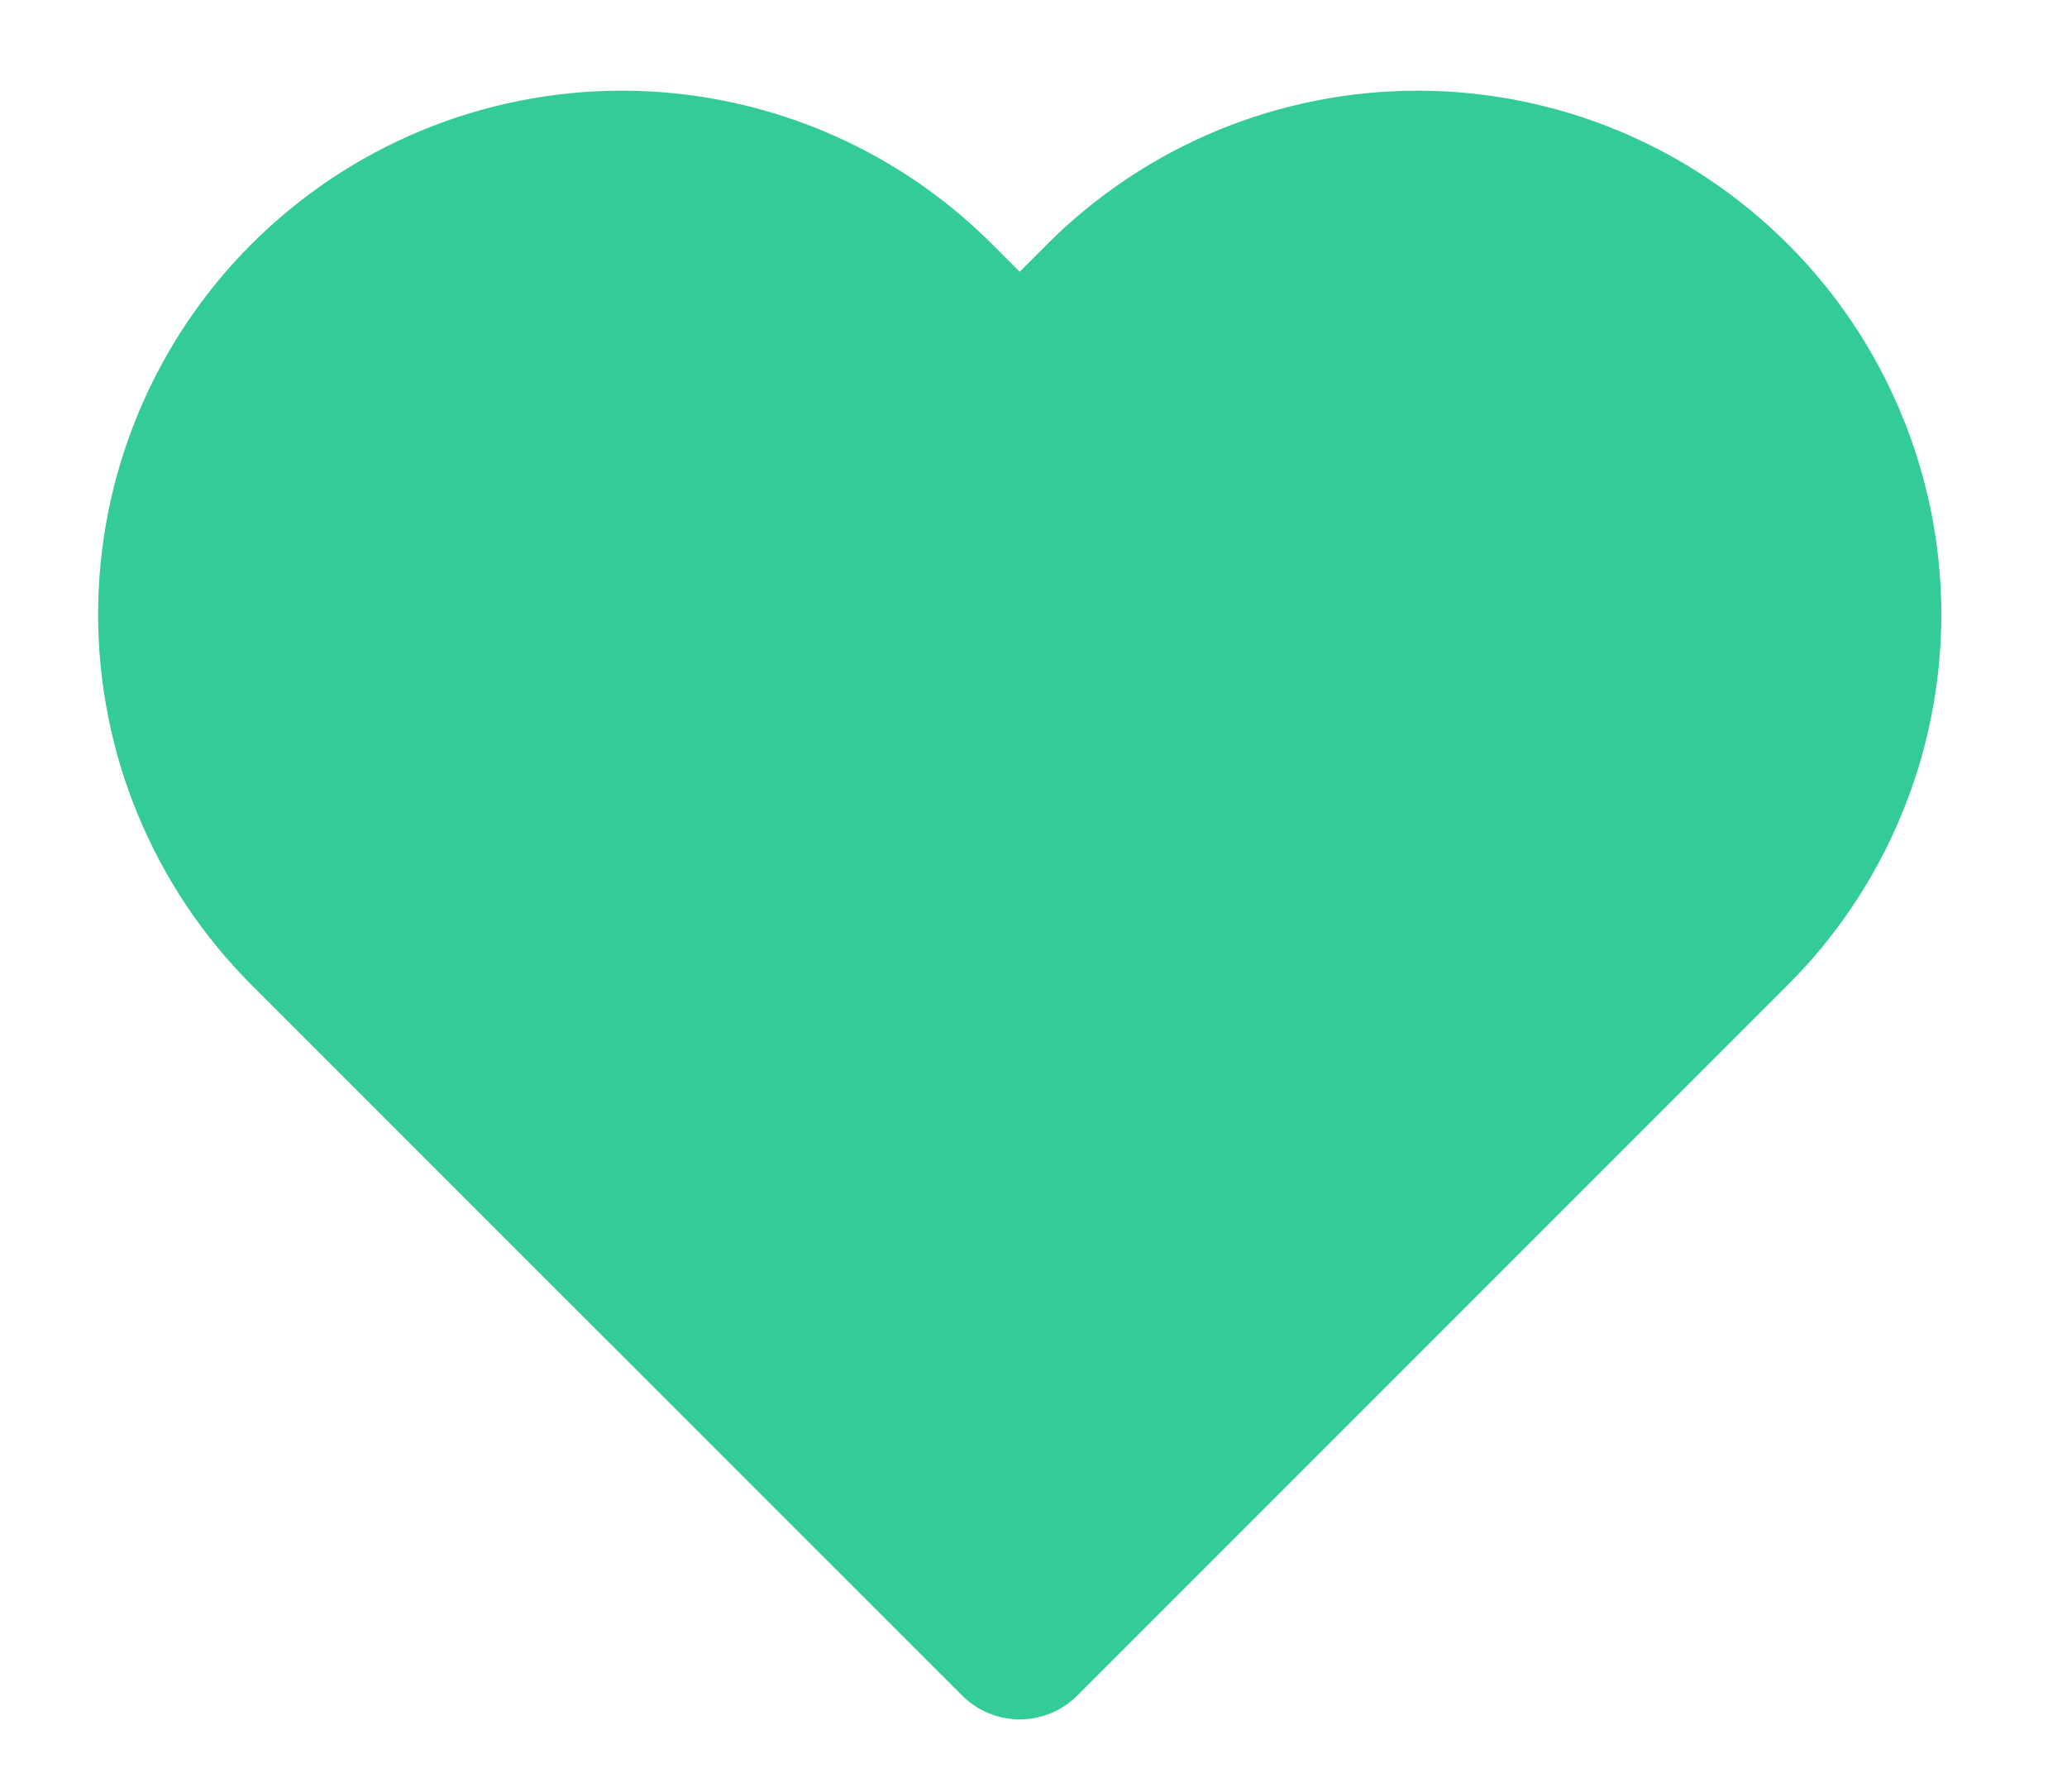
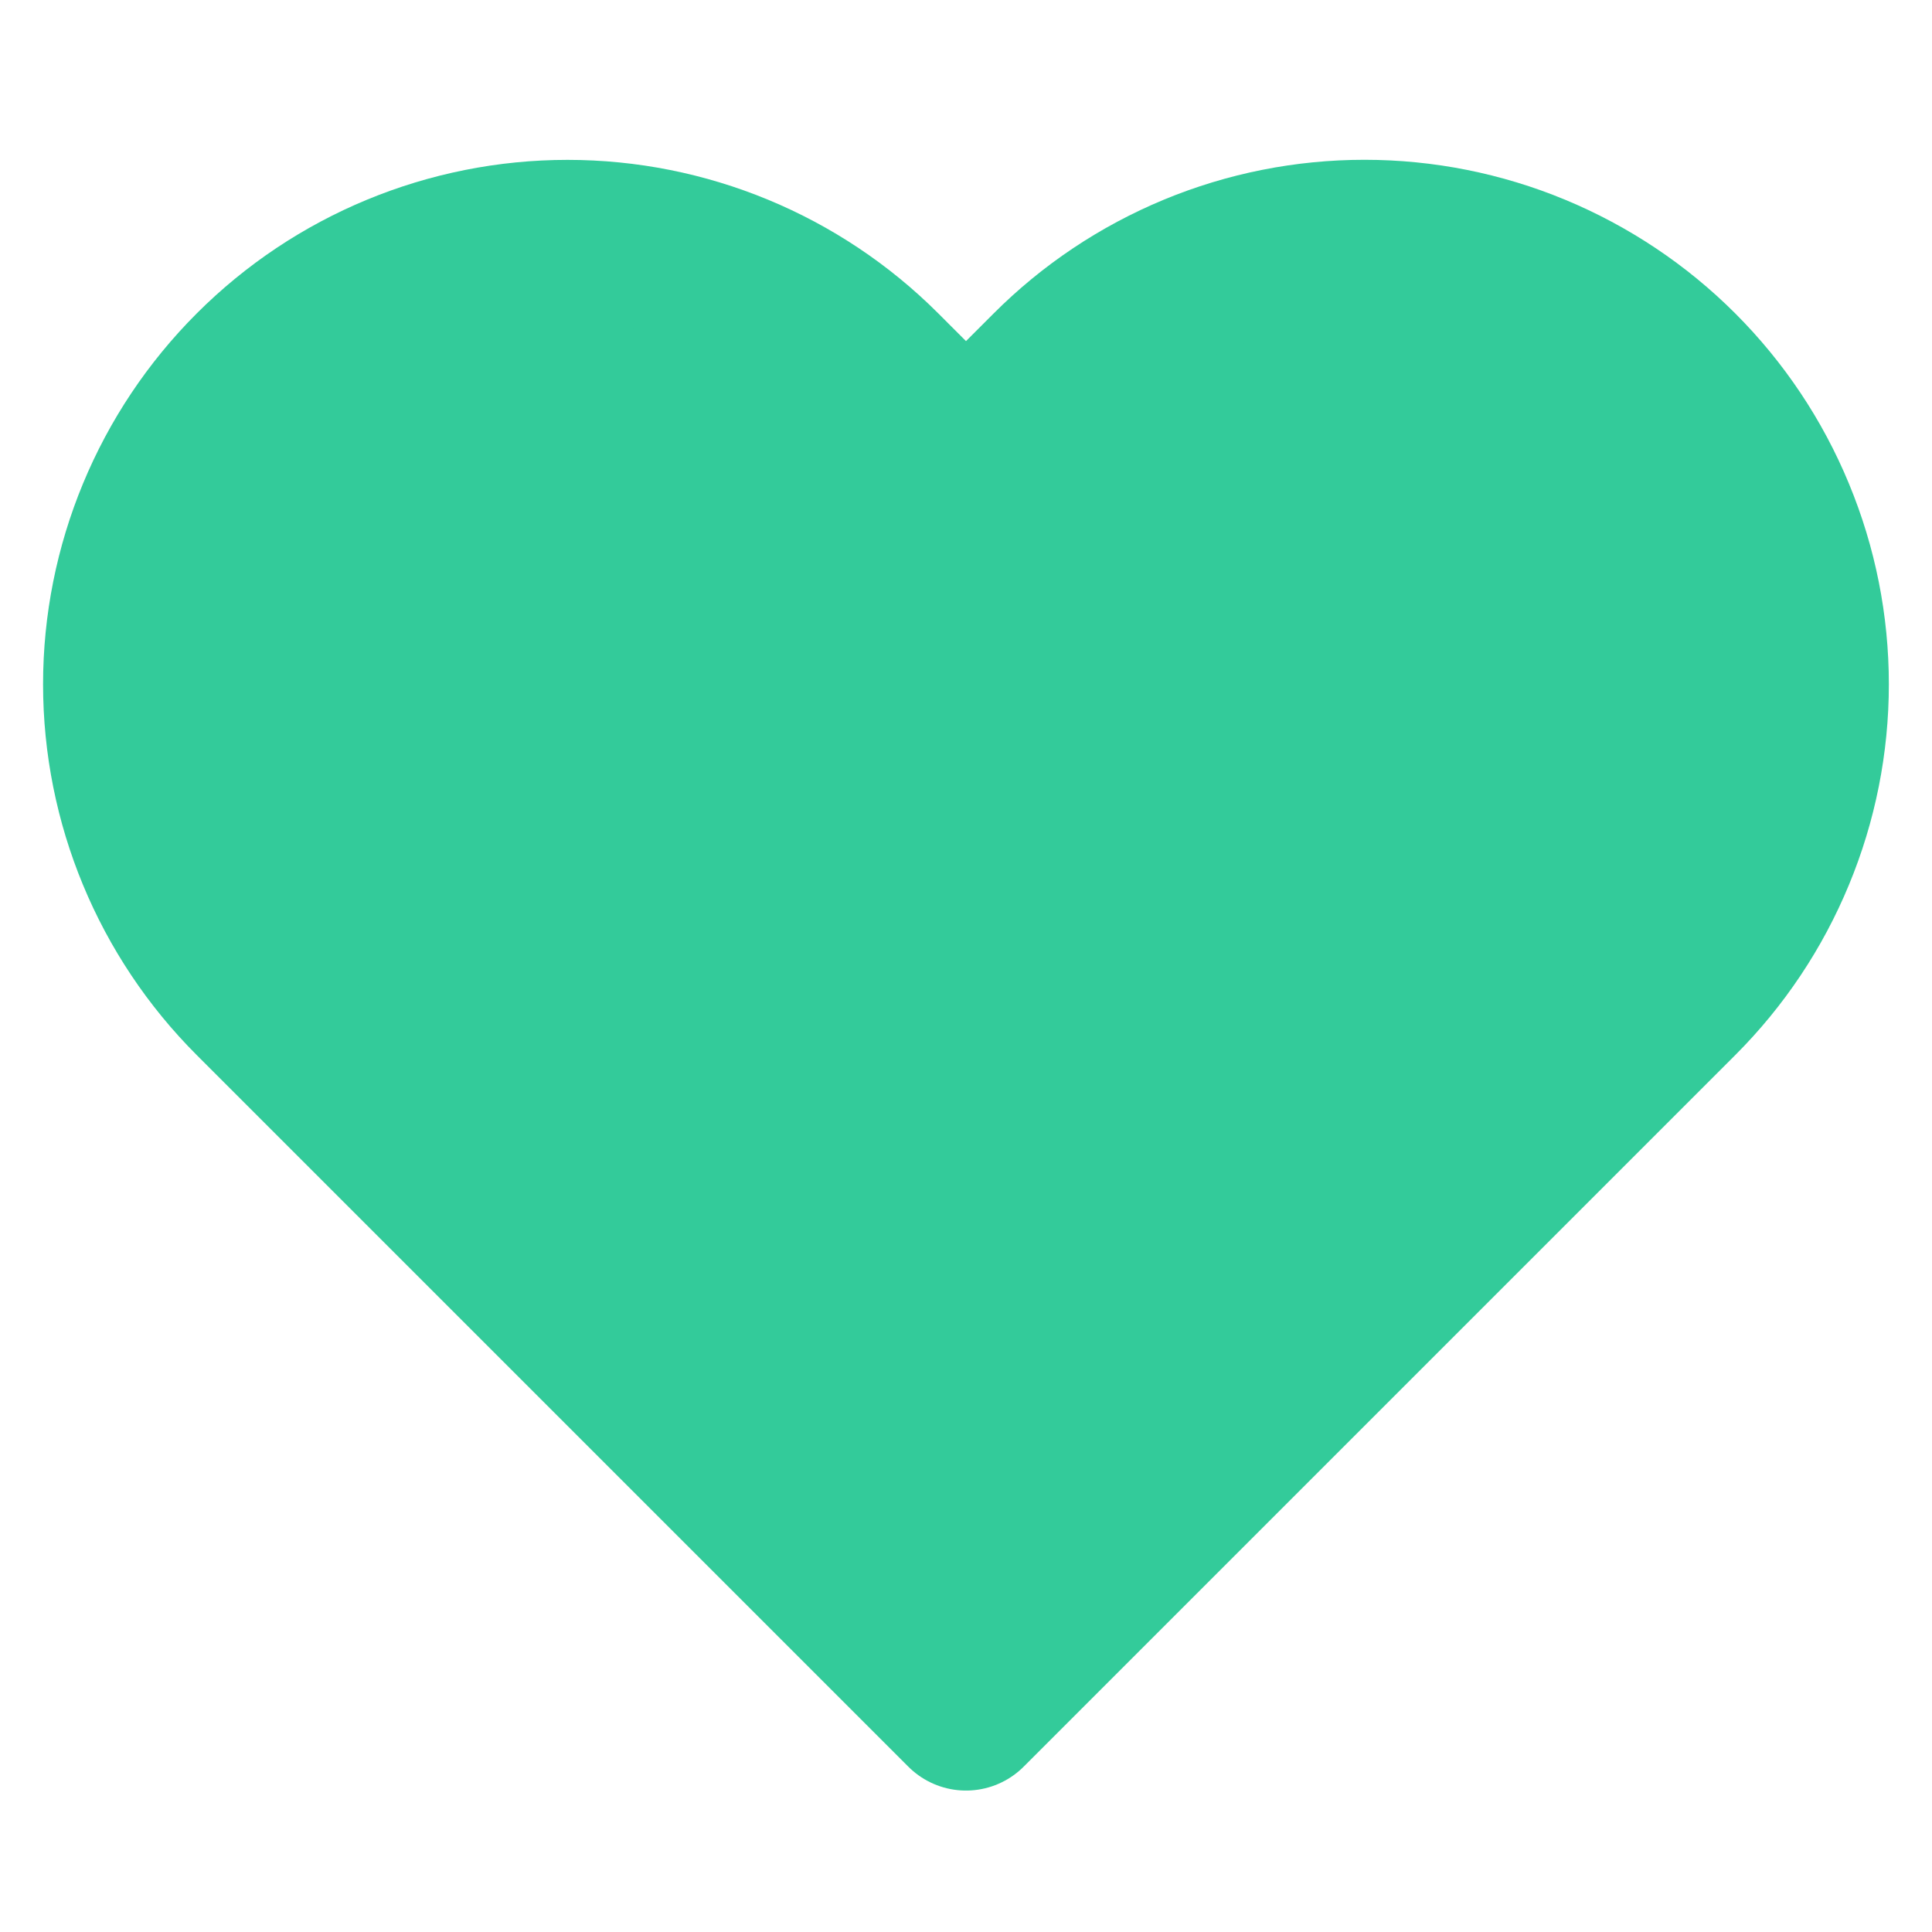
- <svg xmlns="http://www.w3.org/2000/svg" width="15" height="13" viewBox="0 0 15 13" fill="none">
-   <path d="M12.556 2.189C12.258 1.891 11.905 1.655 11.515 1.493C11.126 1.332 10.709 1.249 10.287 1.249C9.866 1.249 9.449 1.332 9.059 1.493C8.67 1.655 8.316 1.891 8.018 2.189L7.4 2.808L6.781 2.189C6.18 1.587 5.363 1.249 4.512 1.249C3.661 1.249 2.845 1.587 2.243 2.189C1.641 2.791 1.303 3.607 1.303 4.458C1.303 5.31 1.641 6.126 2.243 6.728L2.861 7.346L7.4 11.884L11.938 7.346L12.556 6.728C12.855 6.43 13.091 6.076 13.252 5.687C13.414 5.297 13.497 4.88 13.497 4.458C13.497 4.037 13.414 3.62 13.252 3.23C13.091 2.841 12.855 2.487 12.556 2.189Z" fill="#33CB9A" stroke="#33CB9A" stroke-width="1.182" stroke-linecap="round" stroke-linejoin="round" />
+ <svg xmlns="http://www.w3.org/2000/svg" width="24" height="24" viewBox="0 0 24 24" fill="none">
+   <path d="M20.84 4.61C20.329 4.099 19.722 3.694 19.055 3.417C18.387 3.14 17.672 2.998 16.95 2.998C16.227 2.998 15.512 3.14 14.844 3.417C14.177 3.694 13.57 4.099 13.06 4.61L12 5.67L10.94 4.61C9.908 3.578 8.509 2.999 7.05 2.999C5.591 2.999 4.191 3.578 3.16 4.61C2.128 5.642 1.548 7.041 1.548 8.5C1.548 9.959 2.128 11.358 3.16 12.39L4.22 13.45L12 21.23L19.78 13.45L20.84 12.39C21.351 11.879 21.756 11.273 22.032 10.605C22.309 9.938 22.451 9.222 22.451 8.5C22.451 7.777 22.309 7.062 22.032 6.395C21.756 5.727 21.351 5.121 20.84 4.61V4.61Z" fill="#33CB9A" stroke="#33CB9A" stroke-width="2.026" stroke-linecap="round" stroke-linejoin="round" />
</svg>
